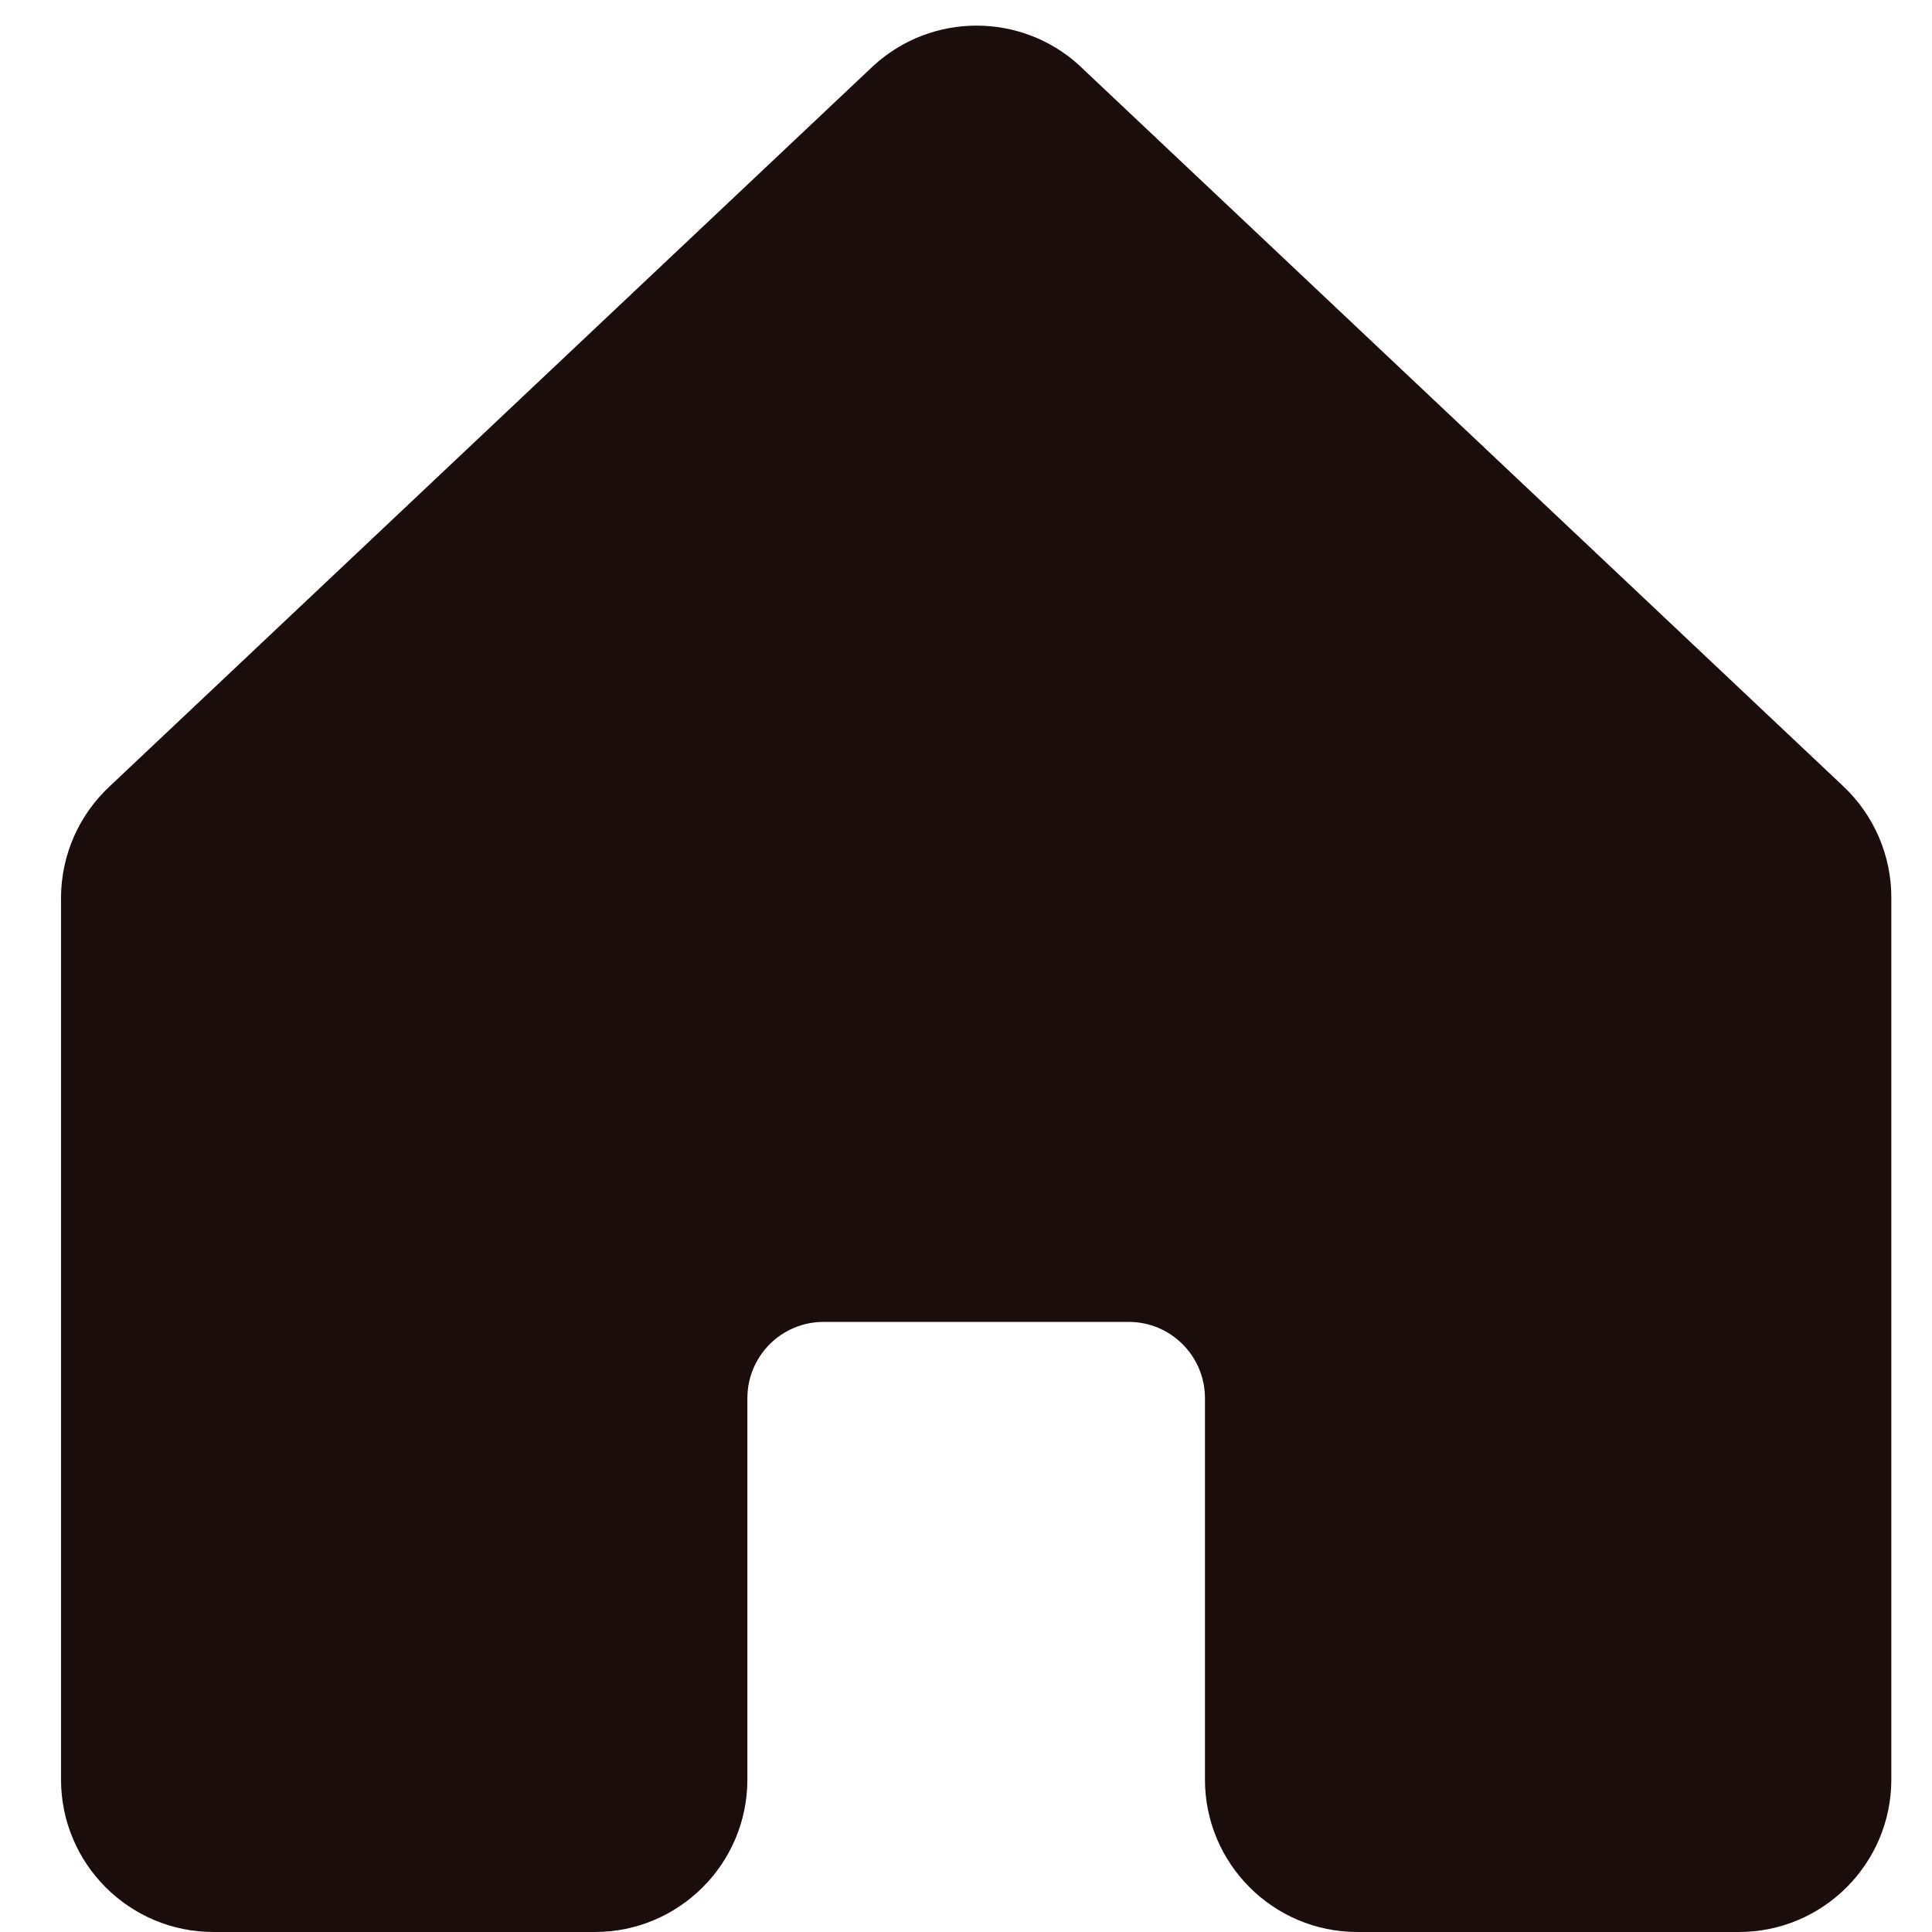
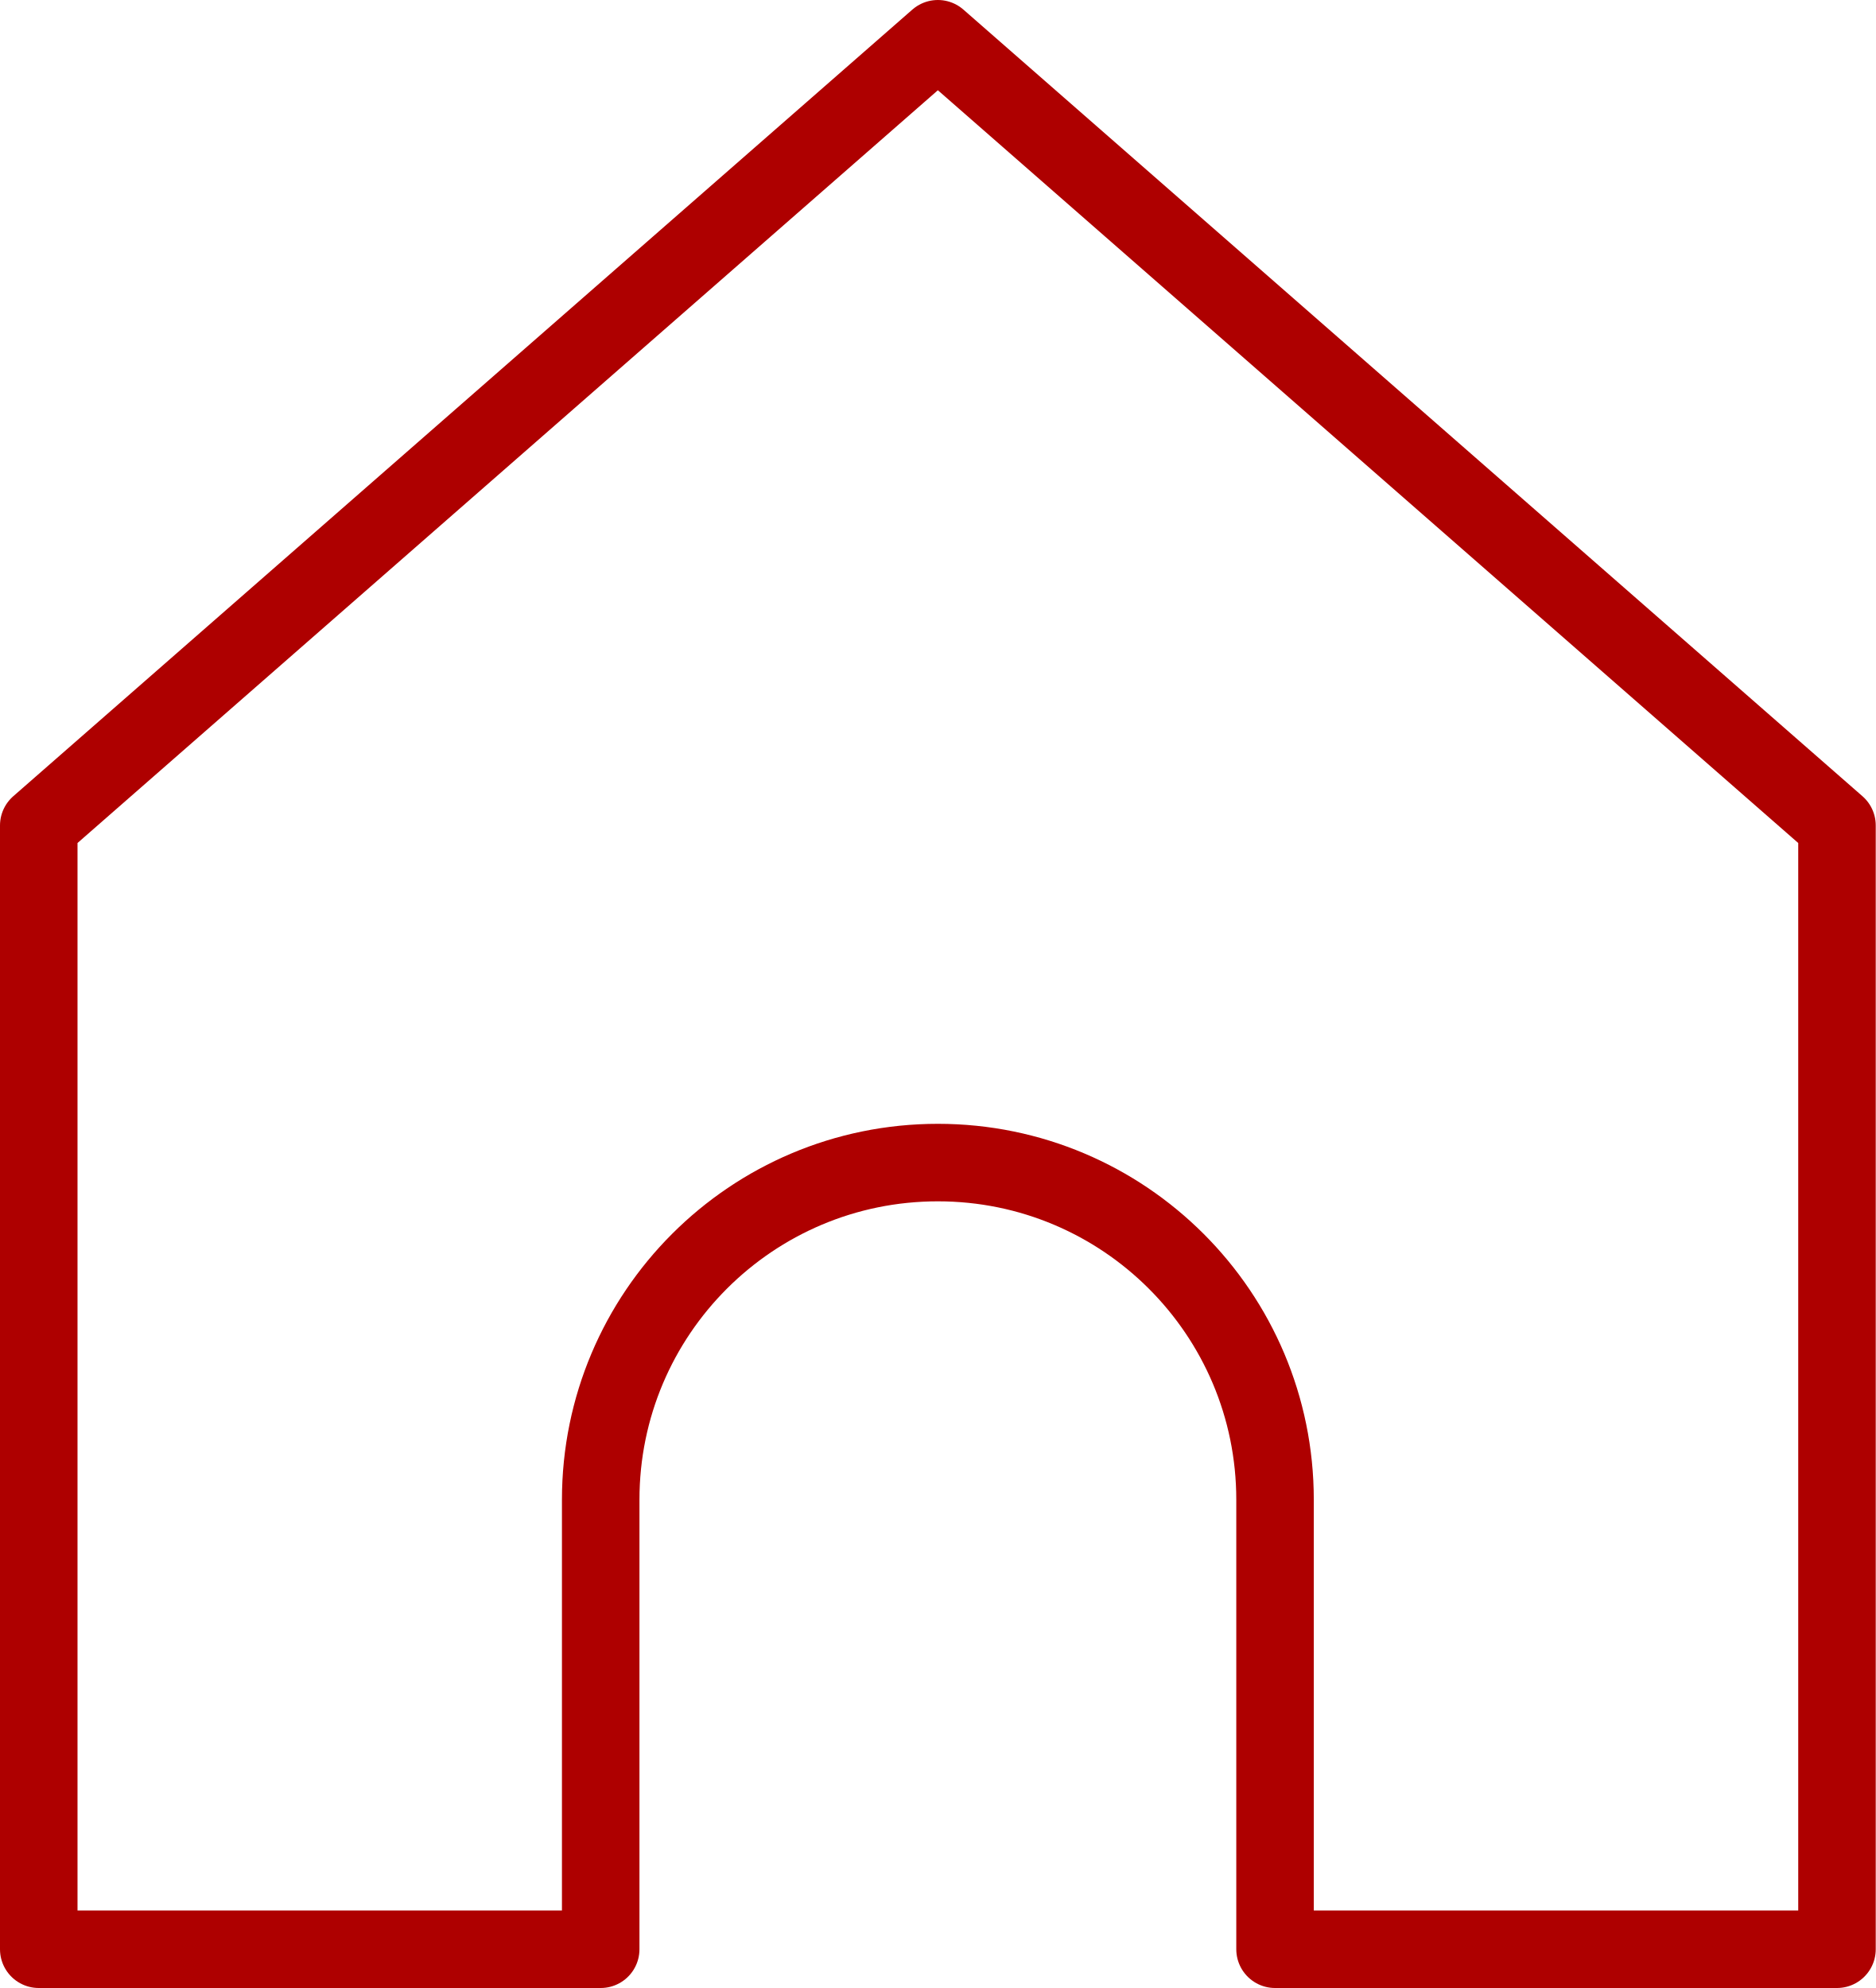
- <svg xmlns="http://www.w3.org/2000/svg" width="19" height="19" viewBox="0 0 19 19" fill="none">
-   <path fill-rule="evenodd" clip-rule="evenodd" d="M18.6 8.833V17.5C18.6 18.328 17.928 19 17.1 19H13.35C12.521 19 11.85 18.328 11.85 17.5V13.75C11.85 13.336 11.514 13 11.1 13H8.1C7.685 13 7.35 13.336 7.35 13.75V17.5C7.35 18.328 6.678 19 5.85 19H2.1C1.271 19 0.6 18.328 0.6 17.5V8.833C0.6 8.413 0.775 8.013 1.084 7.728L8.584 0.652L8.595 0.642C9.167 0.122 10.041 0.122 10.613 0.642C10.616 0.646 10.62 0.649 10.623 0.652L18.123 7.728C18.429 8.014 18.602 8.414 18.6 8.833Z" fill="#1C0D0D" />
+ <svg xmlns="http://www.w3.org/2000/svg" width="24.2" height="25.65" viewBox="0 0 24.2 25.65">
+   <g id="home-1_outline" transform="translate(-31.5 -23.5)">
+     <path id="Path_79625" data-name="Path 79625" d="M32,34.15,43.6,24,55.2,34.15v14.5H47.95v-5.8a4.35,4.35,0,0,0-8.7,0v5.8H32Z" transform="translate(0 0)" fill="none" stroke="#ae0000" stroke-linecap="round" stroke-linejoin="round" stroke-width="1" />
+   </g>
</svg>
